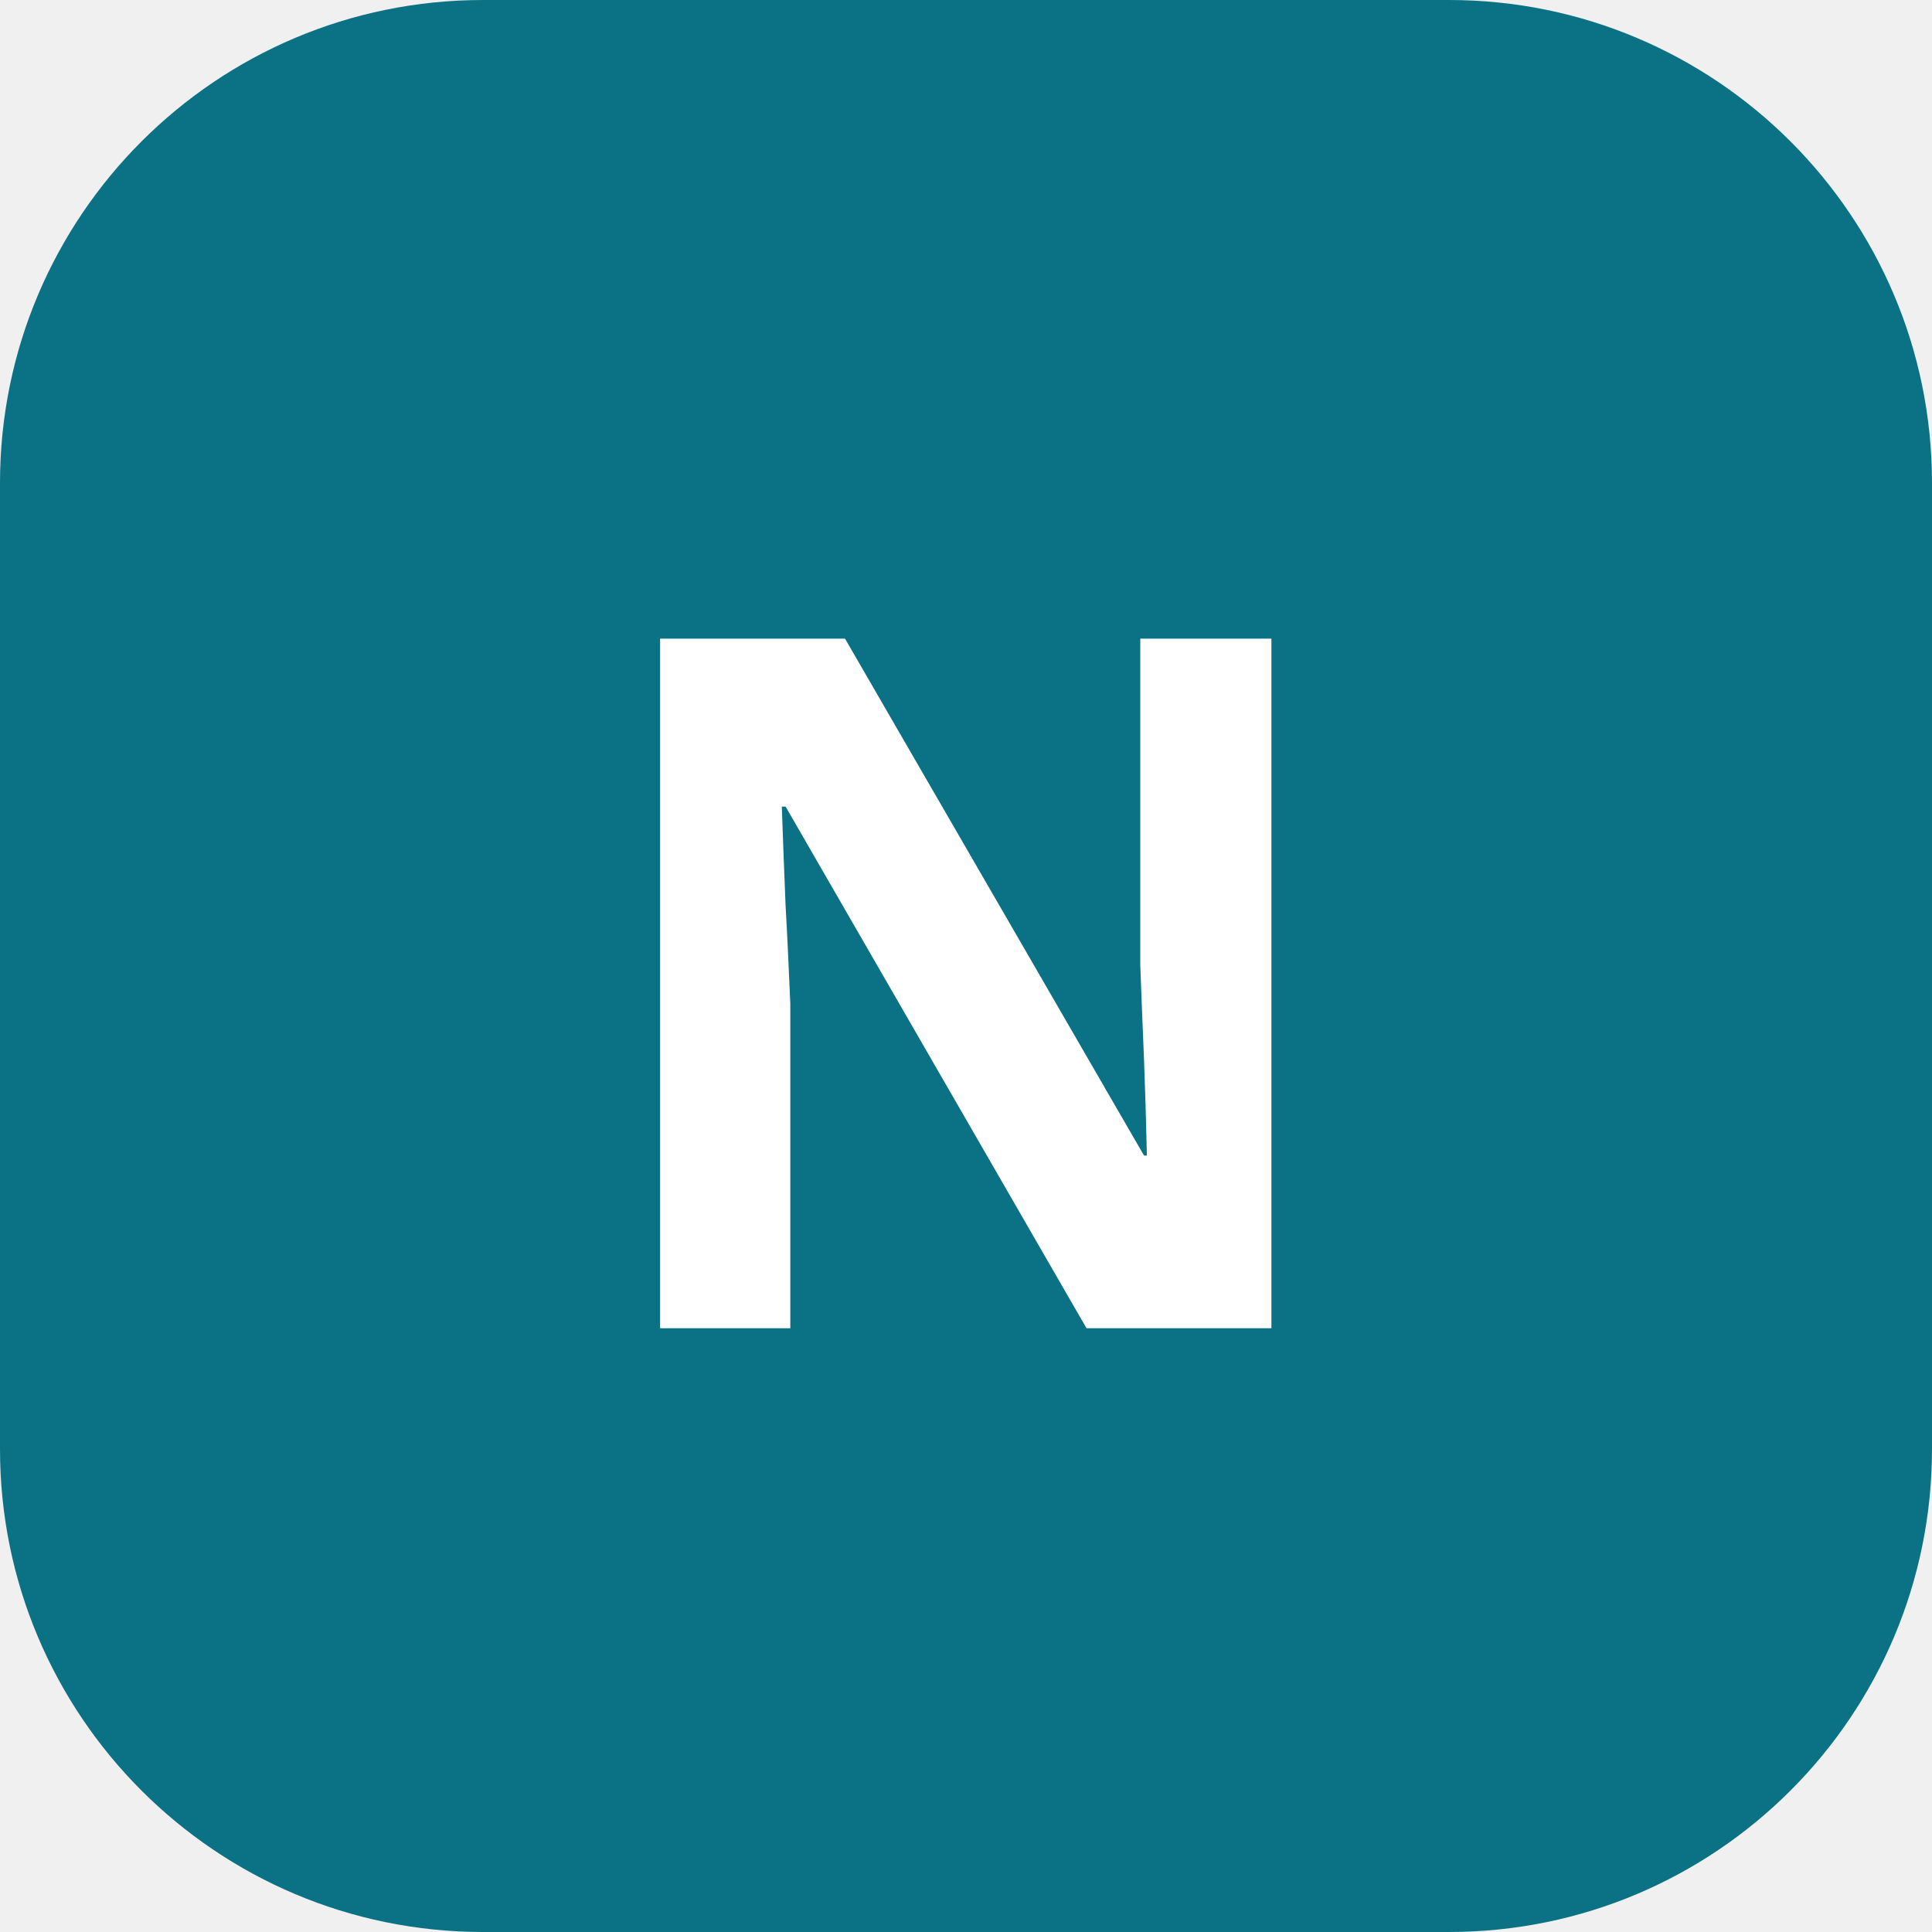
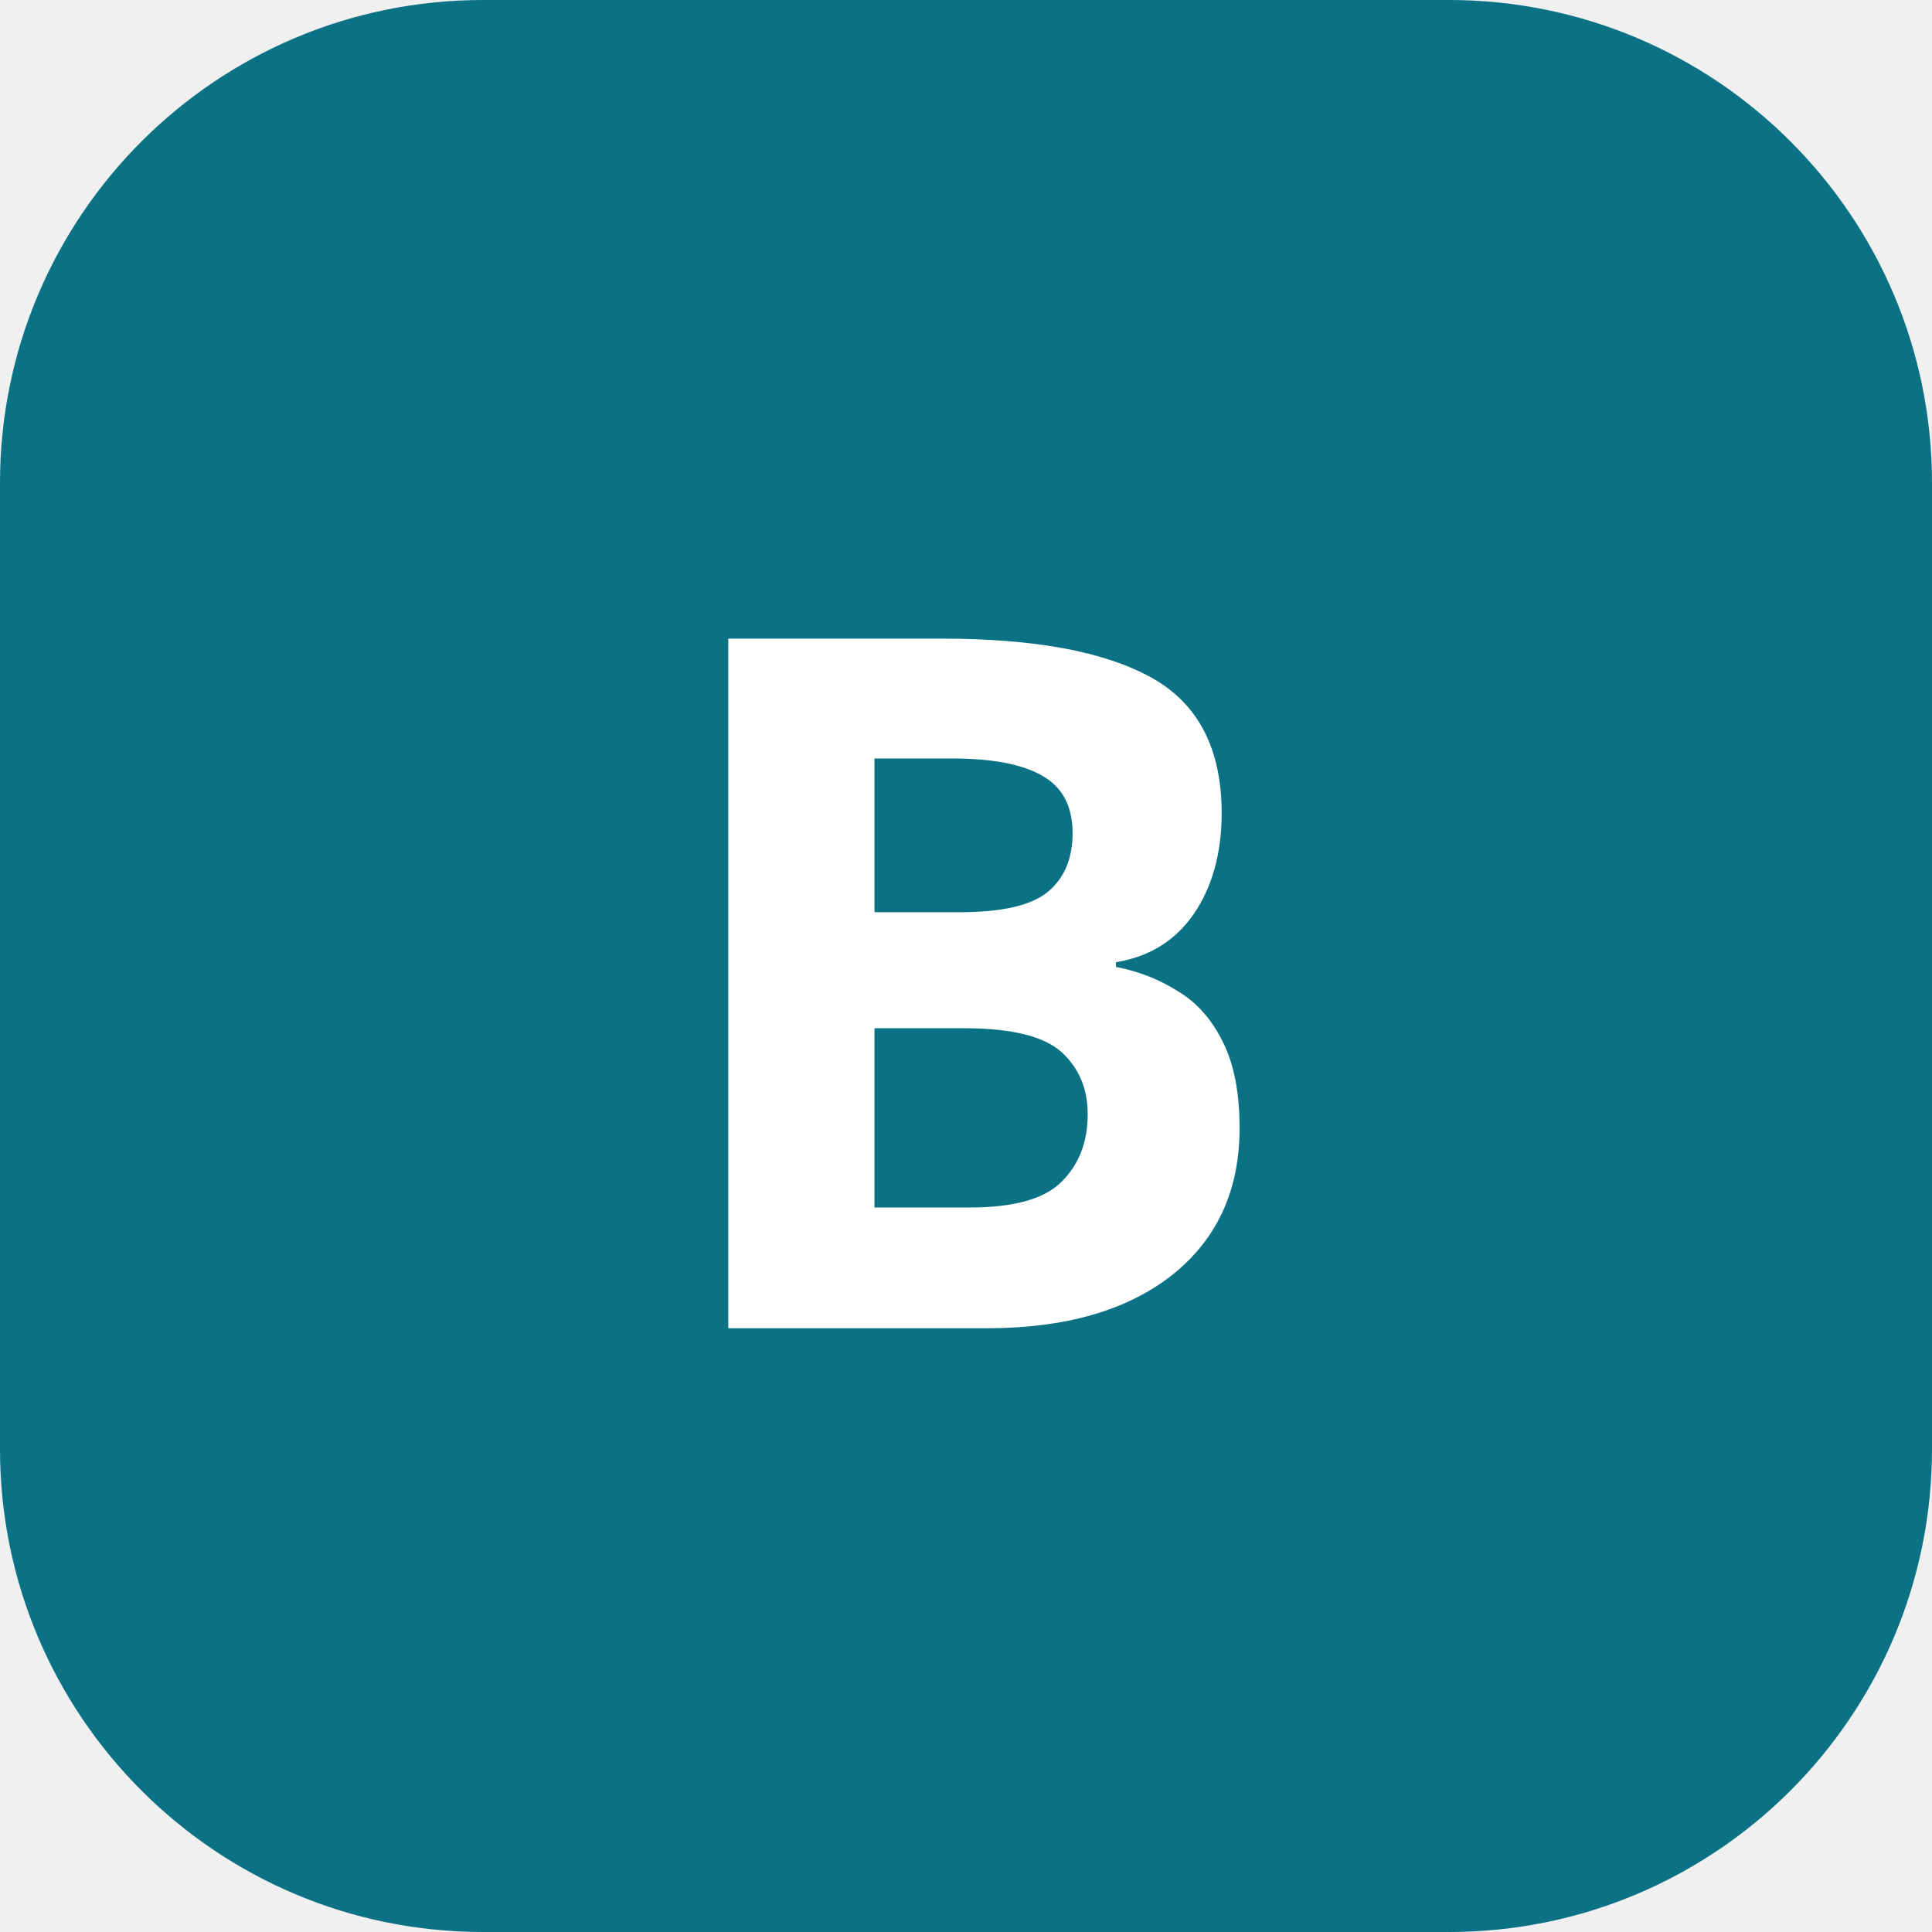
<svg xmlns="http://www.w3.org/2000/svg" viewBox="0 0 32 32">
  <rect width="32" height="32" rx="8" fill="#0B7285" />
-   <text x="16" y="22" font-family="system-ui,sans-serif" font-size="16" font-weight="700" fill="white" text-anchor="middle">N</text>
+   <text x="16" y="22" font-family="system-ui,sans-serif" font-size="16" font-weight="700" fill="white" text-anchor="middle">B</text>
</svg>
